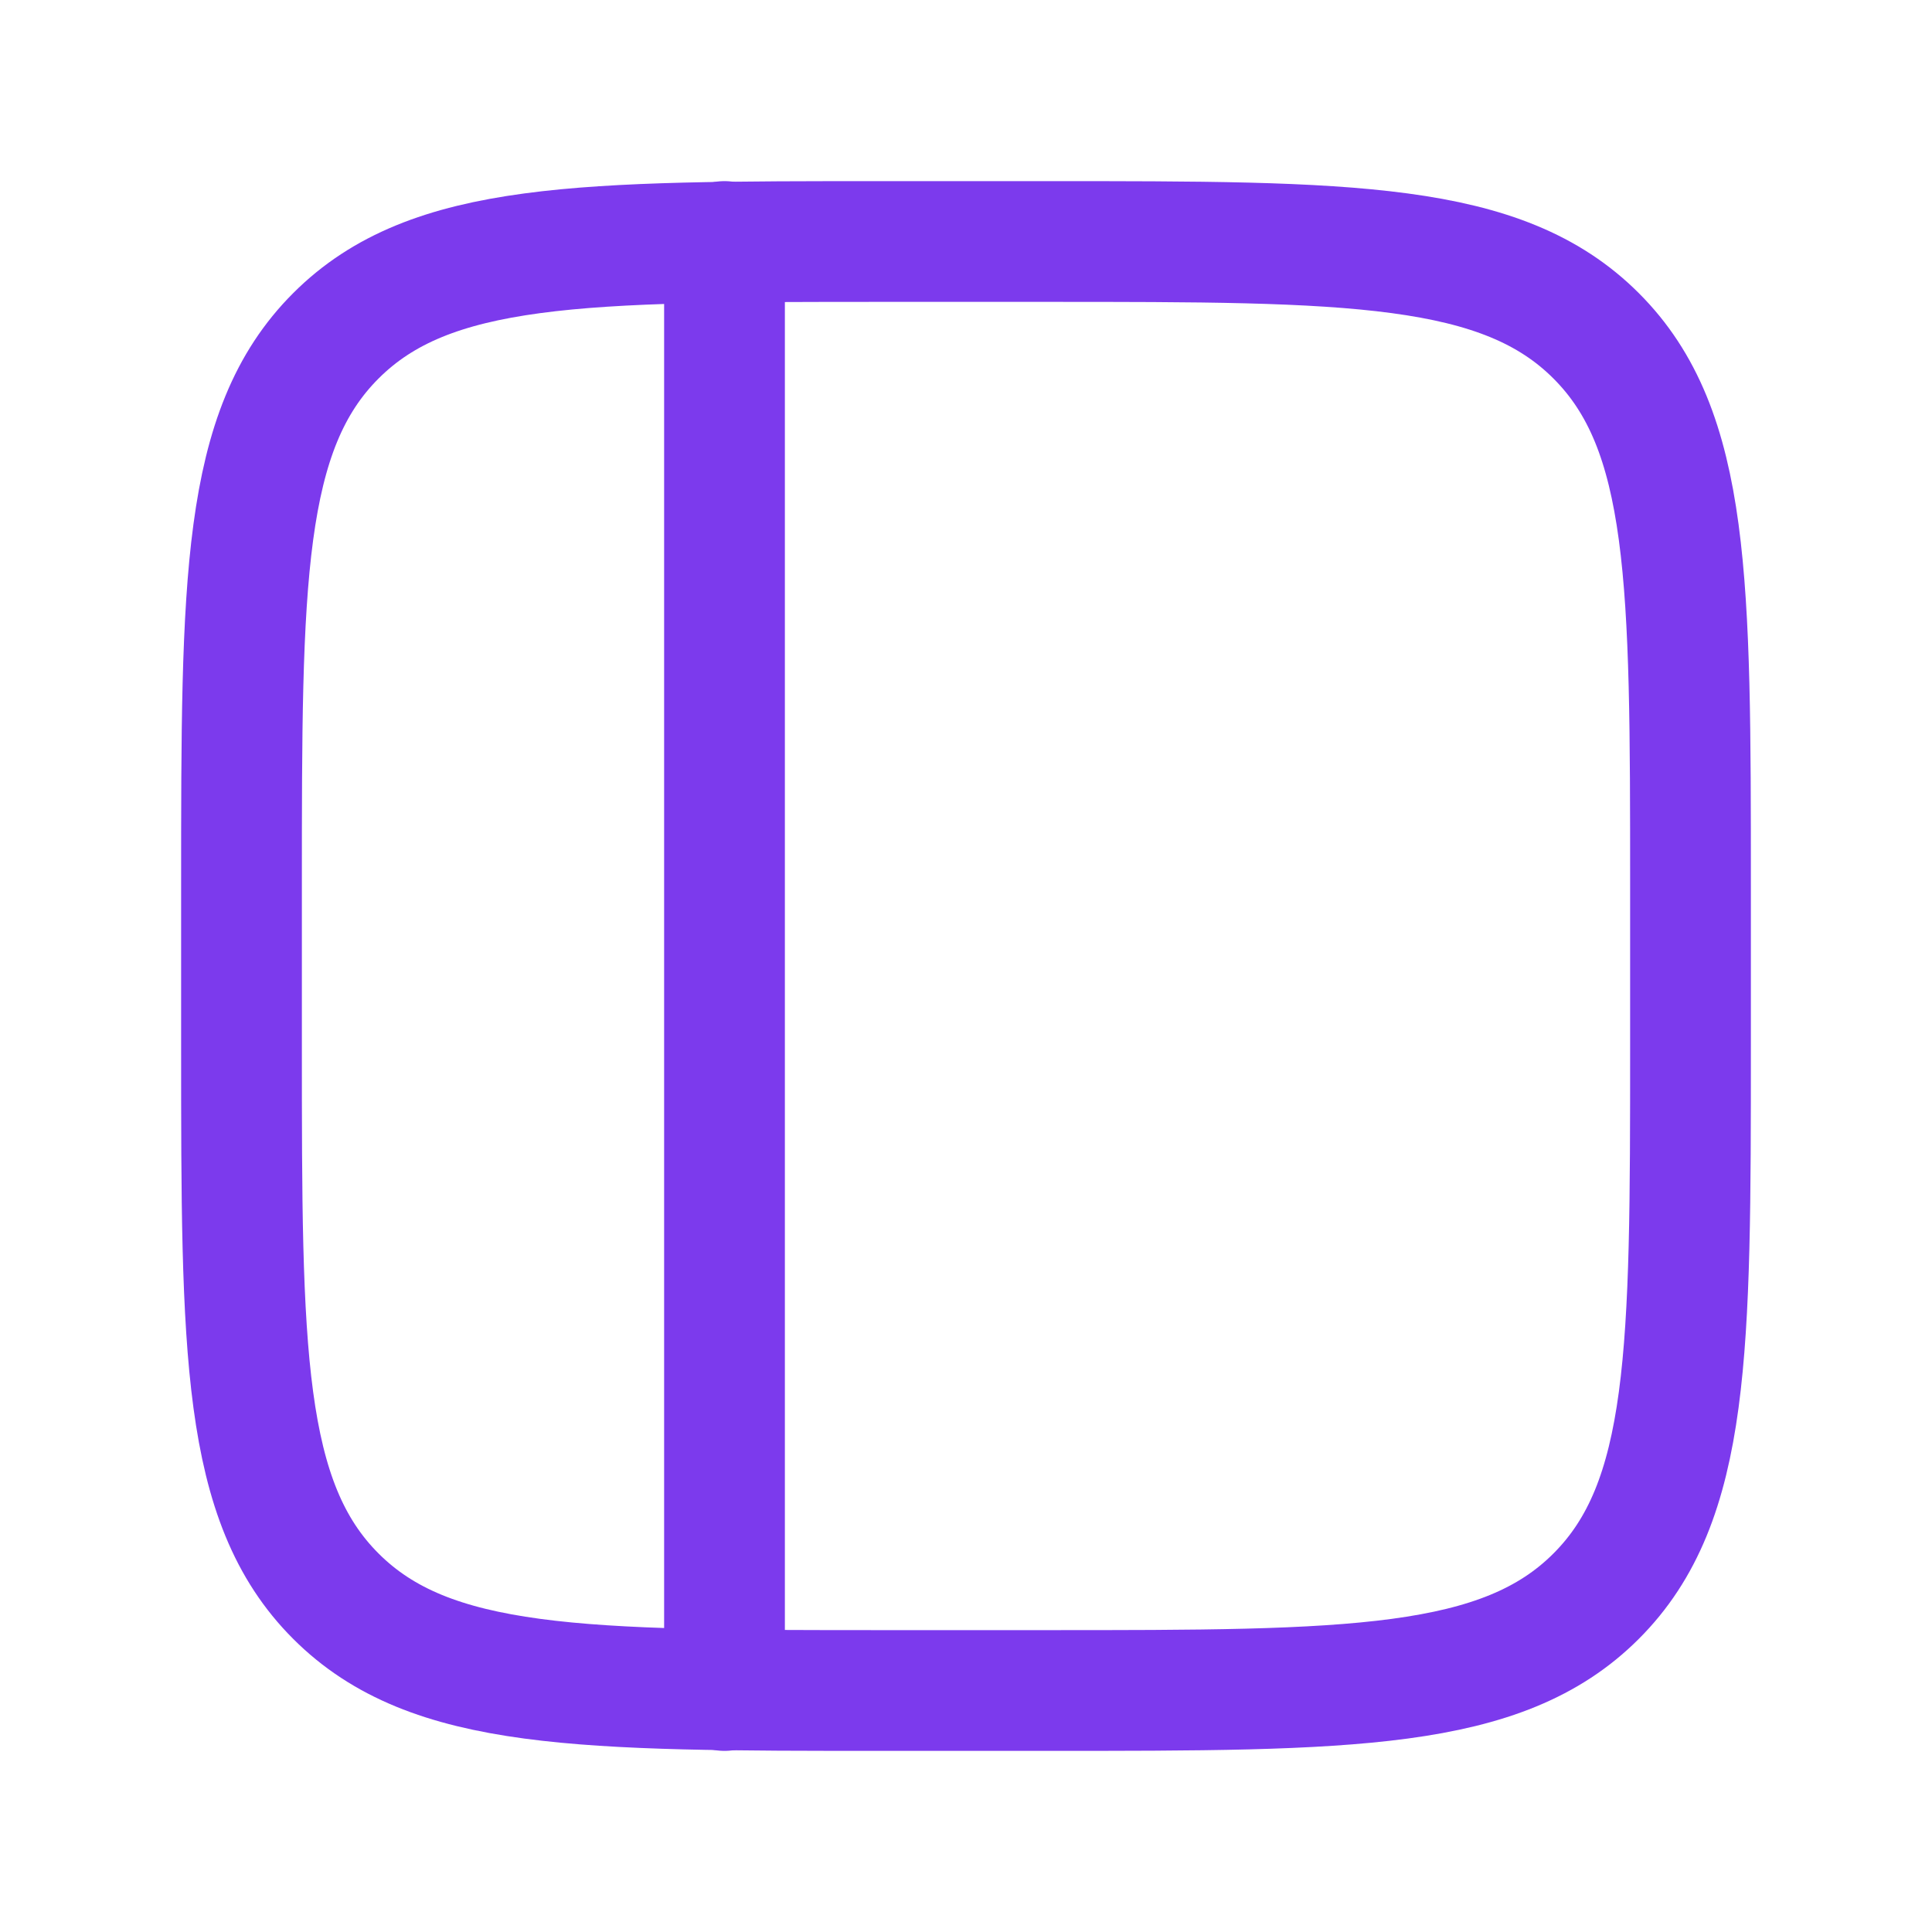
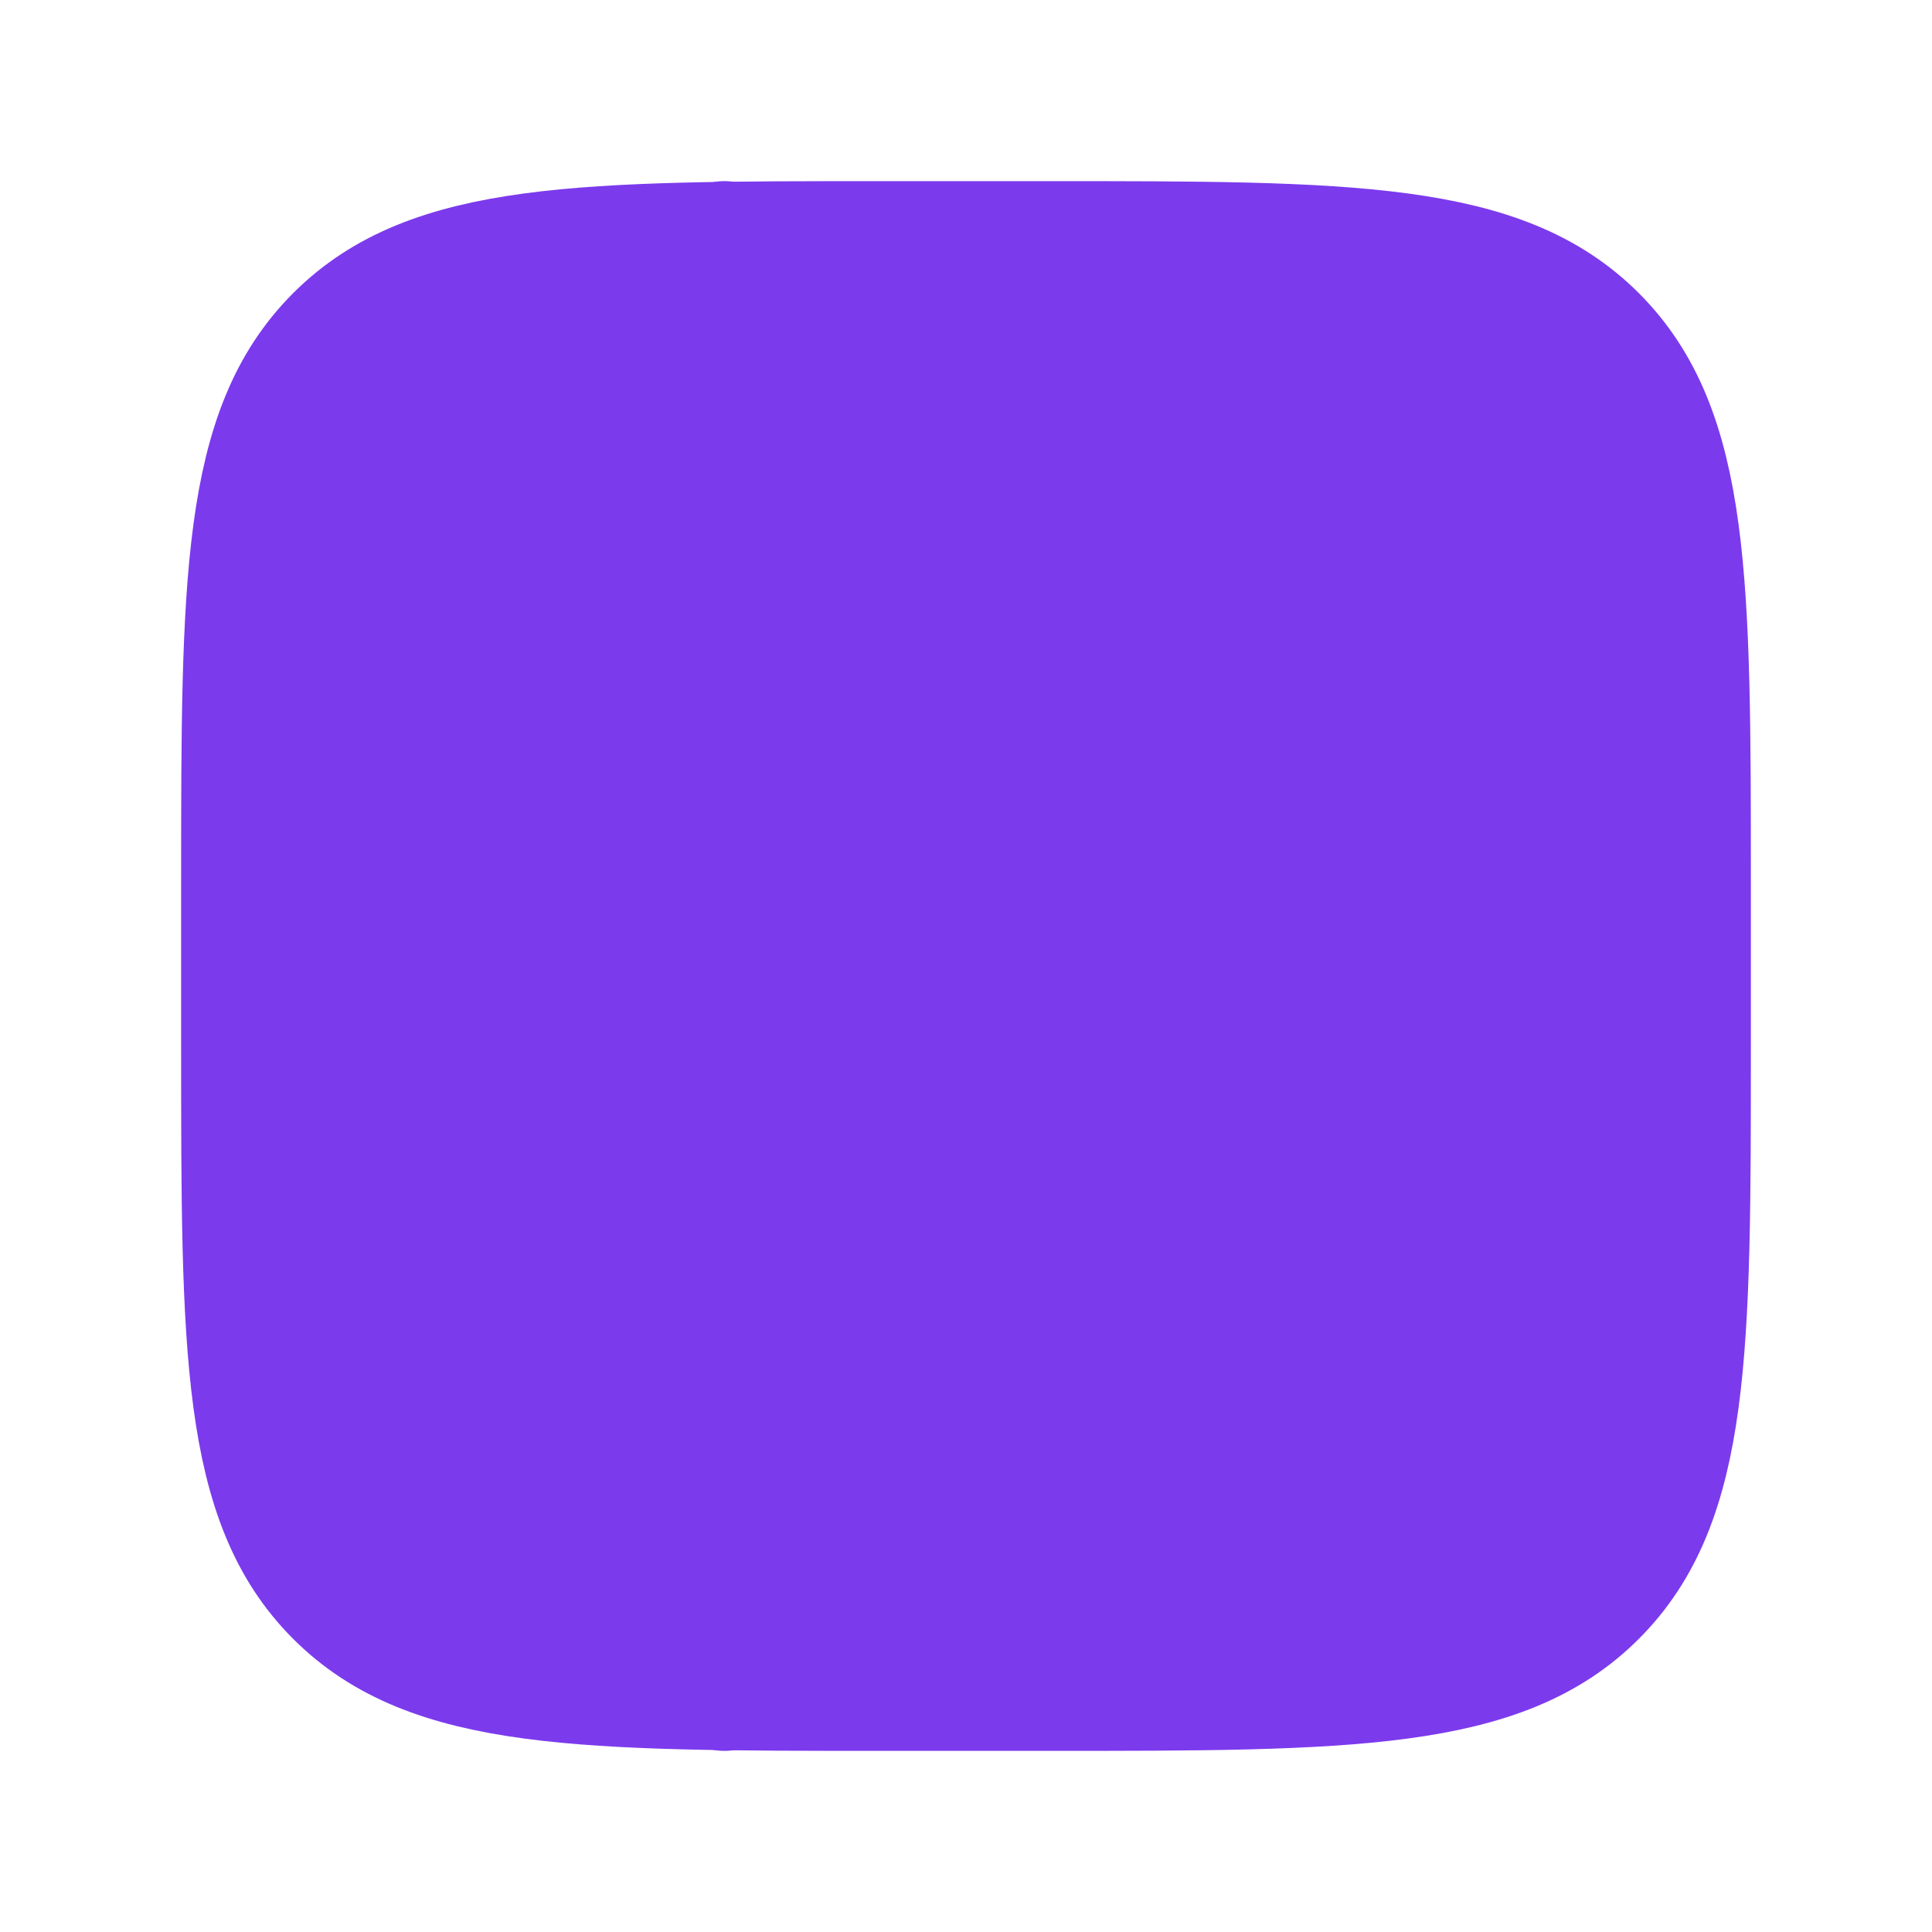
<svg xmlns="http://www.w3.org/2000/svg" viewBox="0 0 24 24" fill="none" color="#7c3aed">
-   <path d="M13 3H11C7.229 3 5.343 3 4.172 4.172C3 5.343 3 7.229 3 11V13C3 16.771 3 18.657 4.172 19.828C5.343 21 7.229 21 11 21H13C16.771 21 18.657 21 19.828 19.828C21 18.657 21 16.771 21 13V11C21 7.229 21 5.343 19.828 4.172C18.657 3 16.771 3 13 3Z" stroke="currentColor" stroke-linecap="round" stroke-linejoin="round" stroke-width="1.5" />
-   <path d="M9 3V21" stroke="currentColor" stroke-linecap="round" stroke-linejoin="round" stroke-width="1.5" />
+   <style>path{fill:#7c3aed!important;stroke:#7c3aed!important}</style>
+   <path d="M13 3H11C7.229 3 5.343 3 4.172 4.172C3 5.343 3 7.229 3 11V13C3 16.771 3 18.657 4.172 19.828C5.343 21 7.229 21 11 21H13C16.771 21 18.657 21 19.828 19.828C21 18.657 21 16.771 21 13V11C21 7.229 21 5.343 19.828 4.172C18.657 3 16.771 3 13 3Z" stroke="#7c3aed" stroke-linecap="round" stroke-linejoin="round" stroke-width="1.5" />
+   <path d="M9 3V21" stroke="#7c3aed" stroke-linecap="round" stroke-linejoin="round" stroke-width="1.5" />
</svg>
